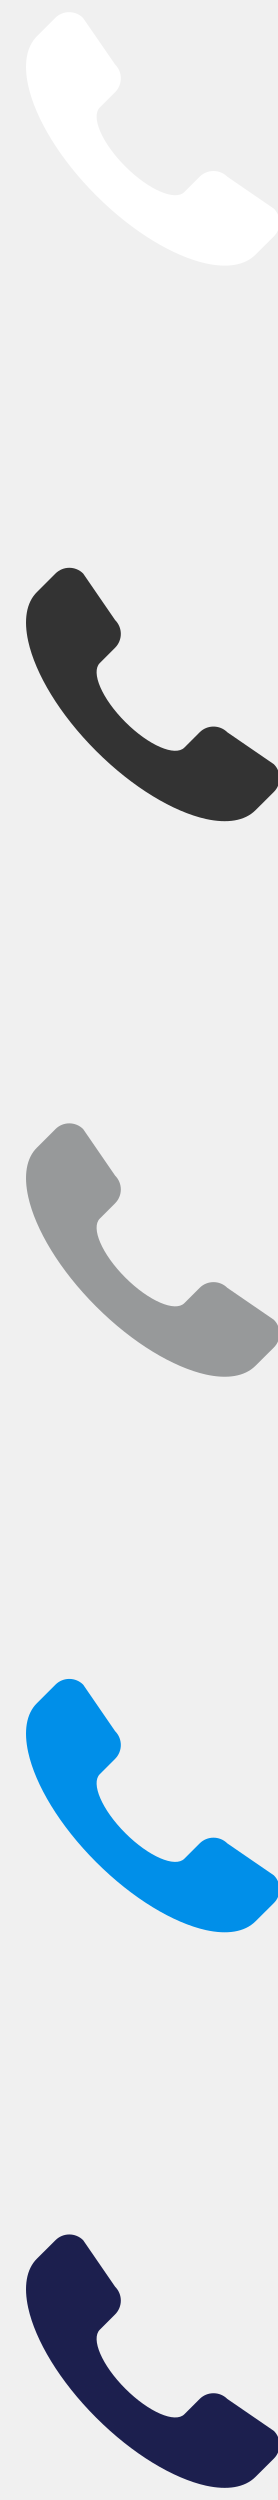
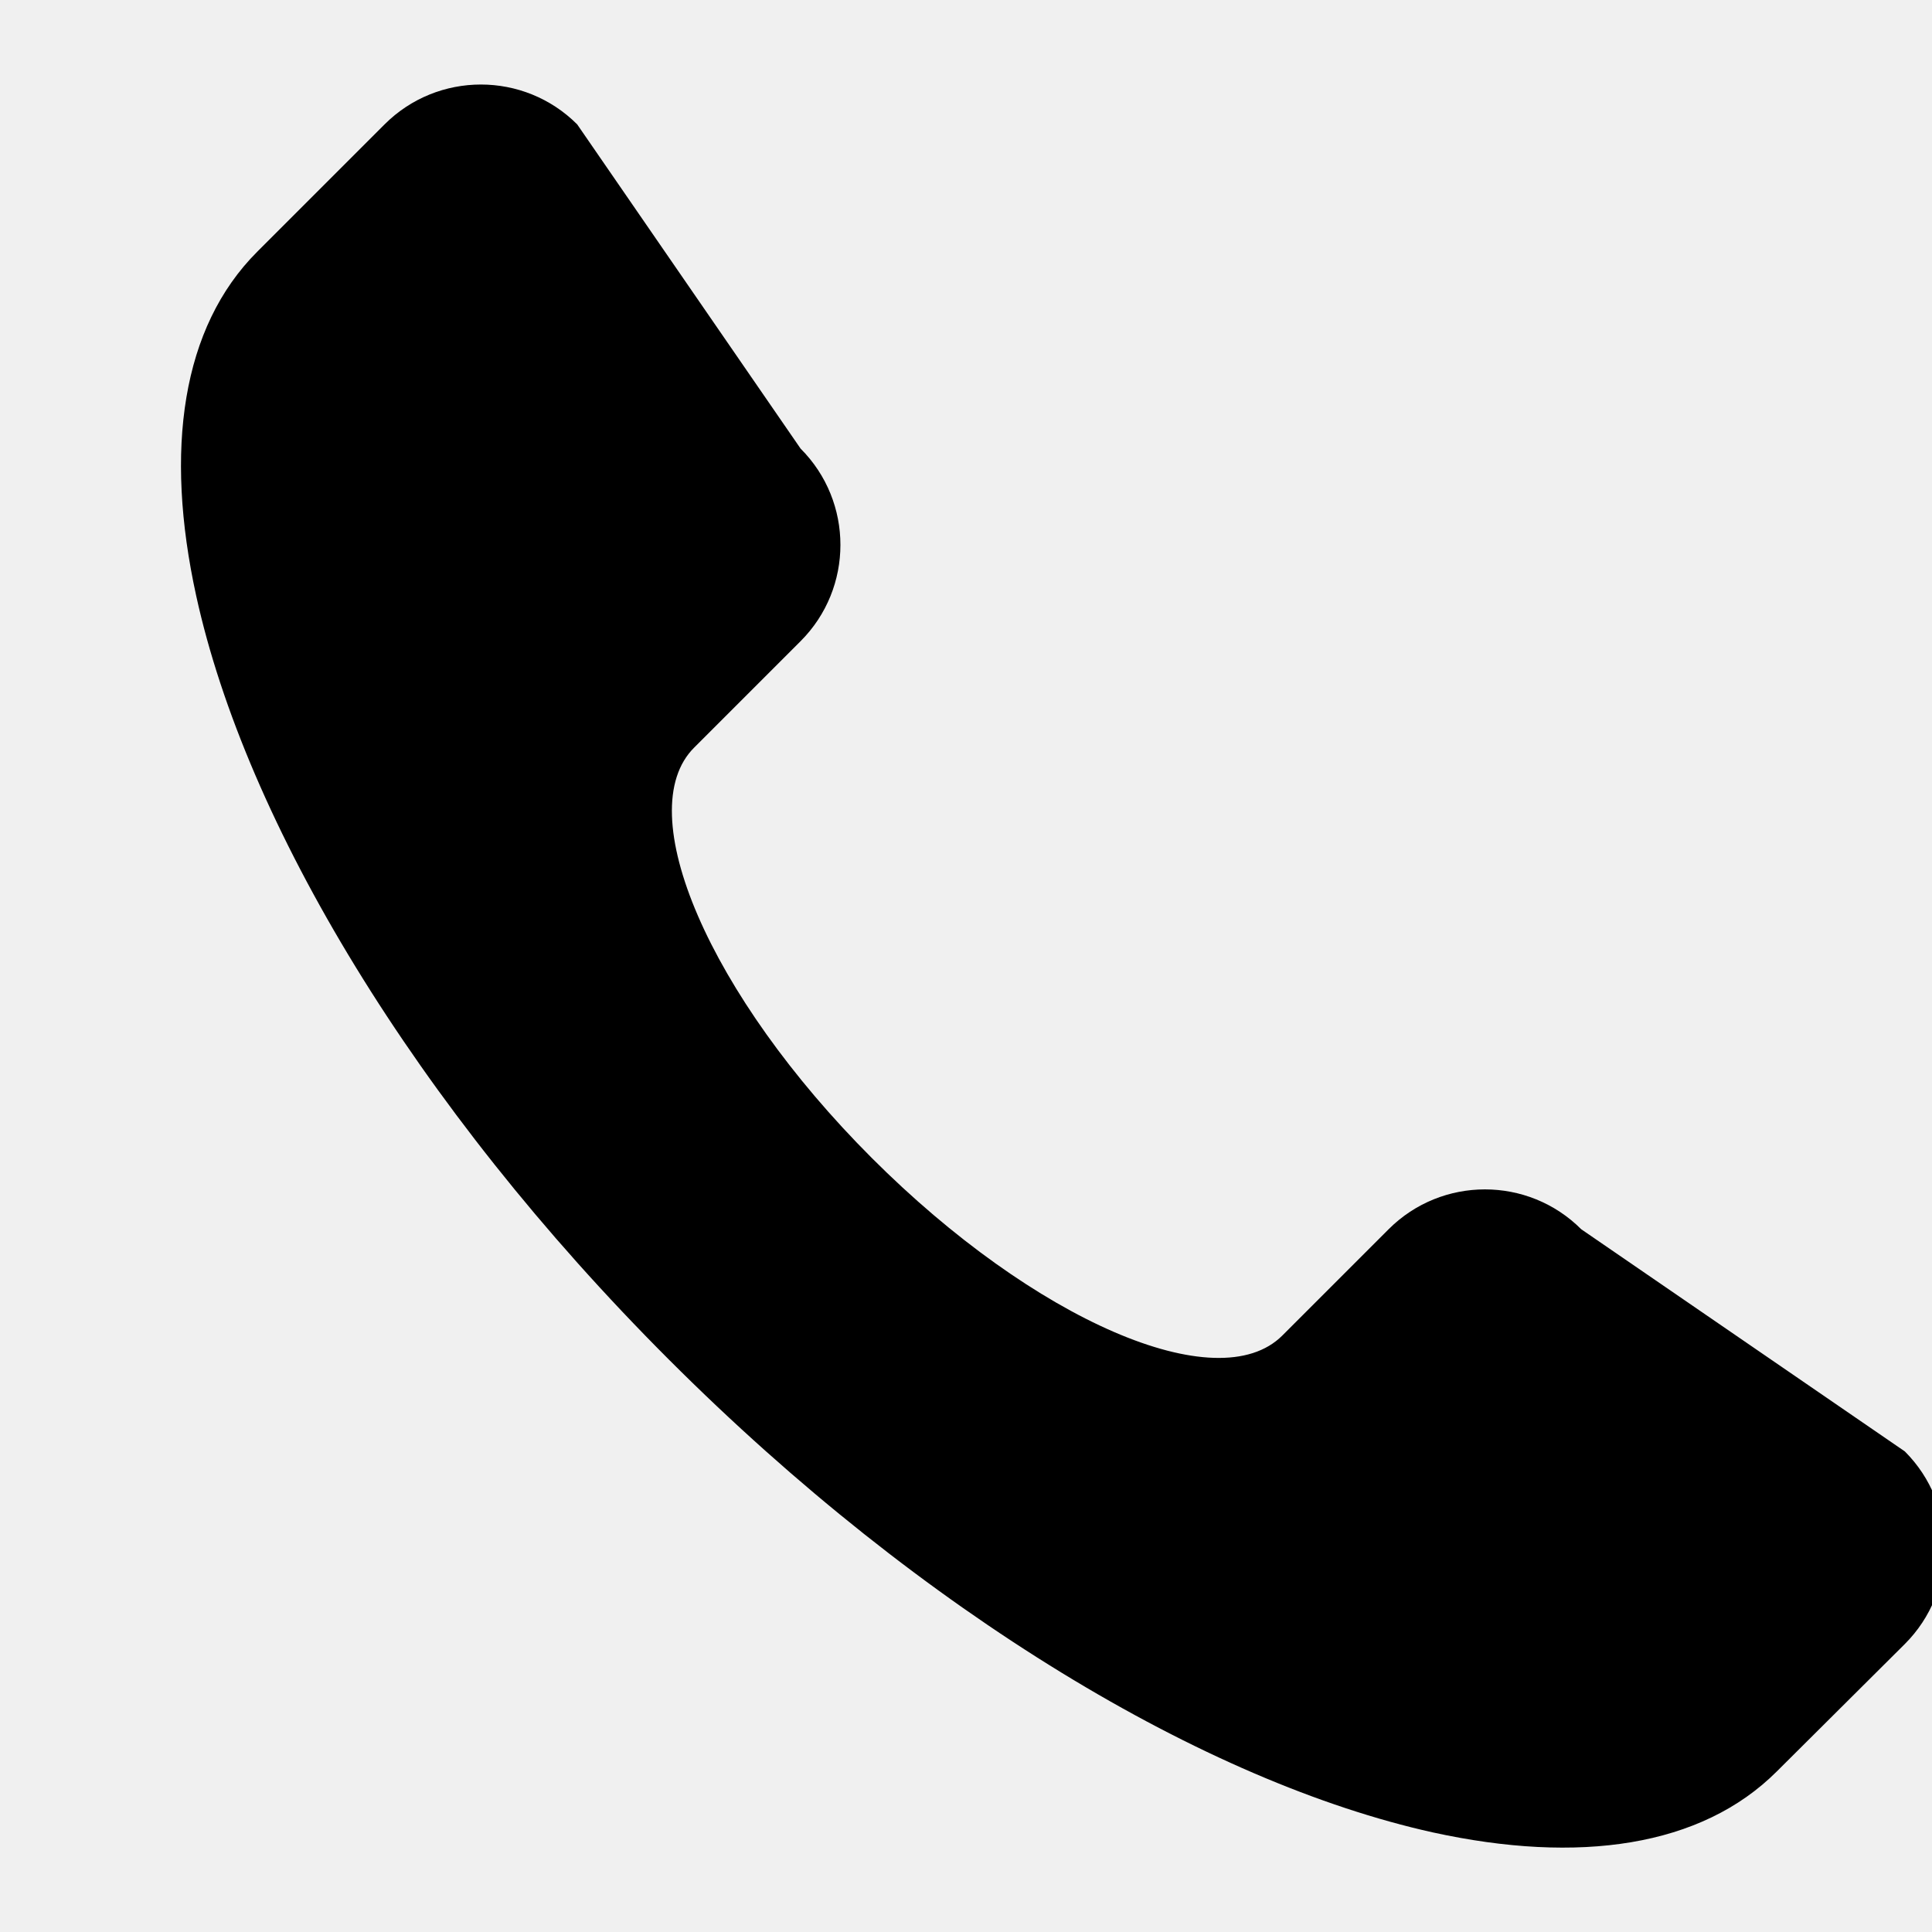
- <svg xmlns="http://www.w3.org/2000/svg" width="32" height="288" viewBox="0 0 32 288">
-   <path d="M3.25 9.87c.82 3.74 3.61 8.43 7.83 12.65 4.22 4.22 8.91 7 12.65 7.83 2.42.53 4.45.24 5.7-1.01l2.12-2.11c.88-.88.88-2.31 0-3.19l-5.36-3.68c-.88-.88-2.31-.88-3.19 0l-1.76 1.76c-1.07 1.07-4.11-.25-6.8-2.94-2.69-2.69-4.01-5.74-2.94-6.8l1.76-1.76c.88-.88.88-2.31 0-3.19l-3.7-5.37c-.88-.88-2.31-.88-3.19 0L4.26 4.17c-1.25 1.25-1.54 3.28-1.01 5.7z" fill="#FFF" />
-   <path d="M3.25 73.87c.82 3.74 3.61 8.43 7.83 12.65 4.22 4.22 8.91 7 12.65 7.83 2.42.53 4.45.24 5.7-1.01l2.12-2.11c.88-.88.88-2.31 0-3.19l-5.36-3.68c-.88-.88-2.31-.88-3.19 0l-1.76 1.76c-1.07 1.07-4.11-.25-6.8-2.94-2.69-2.69-4.01-5.74-2.94-6.8l1.76-1.76c.88-.88.88-2.31 0-3.19l-3.68-5.36c-.88-.88-2.31-.88-3.19 0l-2.12 2.12c-1.26 1.23-1.55 3.26-1.02 5.68z" fill="#333" />
-   <path d="M3.25 137.87c.82 3.74 3.61 8.43 7.83 12.65 4.22 4.22 8.91 7 12.65 7.83 2.42.53 4.45.24 5.7-1.01l2.12-2.11c.88-.88.88-2.31 0-3.19l-5.36-3.68c-.88-.88-2.31-.88-3.19 0l-1.76 1.76c-1.07 1.07-4.11-.25-6.8-2.94-2.69-2.69-4.01-5.74-2.94-6.8l1.76-1.76c.88-.88.88-2.31 0-3.19l-3.68-5.36c-.88-.88-2.31-.88-3.19 0l-2.12 2.12c-1.26 1.23-1.55 3.26-1.02 5.68z" fill="#97999A" />
-   <path d="M3.25 201.87c.82 3.74 3.61 8.43 7.83 12.65 4.22 4.22 8.91 7 12.65 7.83 2.42.53 4.45.24 5.7-1.01l2.12-2.11c.88-.88.88-2.31 0-3.19l-5.36-3.68c-.88-.88-2.31-.88-3.19 0l-1.76 1.76c-1.07 1.07-4.11-.25-6.8-2.94-2.69-2.69-4.01-5.74-2.94-6.8l1.76-1.76c.88-.88.88-2.31 0-3.19l-3.68-5.36c-.88-.88-2.31-.88-3.19 0l-2.12 2.12c-1.26 1.23-1.55 3.26-1.02 5.68z" fill="#008FE9" />
-   <path d="M3.25 265.87c.82 3.74 3.61 8.43 7.83 12.65 4.22 4.22 8.91 7 12.65 7.83 2.42.53 4.45.24 5.7-1.01l2.12-2.11c.88-.88.88-2.31 0-3.19l-5.36-3.68c-.88-.88-2.31-.88-3.19 0l-1.76 1.76c-1.07 1.07-4.11-.25-6.8-2.94-2.69-2.69-4.01-5.74-2.94-6.8l1.76-1.76c.88-.88.88-2.31 0-3.19l-3.68-5.36c-.88-.88-2.31-.88-3.19 0l-2.12 2.11c-1.26 1.24-1.55 3.27-1.02 5.69z" fill="#1C1F4E" />
+ <svg xmlns="http://www.w3.org/2000/svg" viewBox="0 0 32 32">
+   <path d="M3.25 9.87c.82 3.74 3.61 8.43 7.83 12.65 4.22 4.22 8.91 7 12.65 7.83 2.42.53 4.45.24 5.7-1.01l2.12-2.11c.88-.88.88-2.31 0-3.19l-5.36-3.68c-.88-.88-2.31-.88-3.19 0l-1.76 1.76c-1.07 1.07-4.11-.25-6.8-2.94-2.69-2.69-4.01-5.74-2.94-6.8l1.76-1.76c.88-.88.88-2.31 0-3.19l-3.7-5.37c-.88-.88-2.31-.88-3.19 0L4.26 4.17c-1.25 1.25-1.54 3.28-1.01 5.7z" />
</svg>
